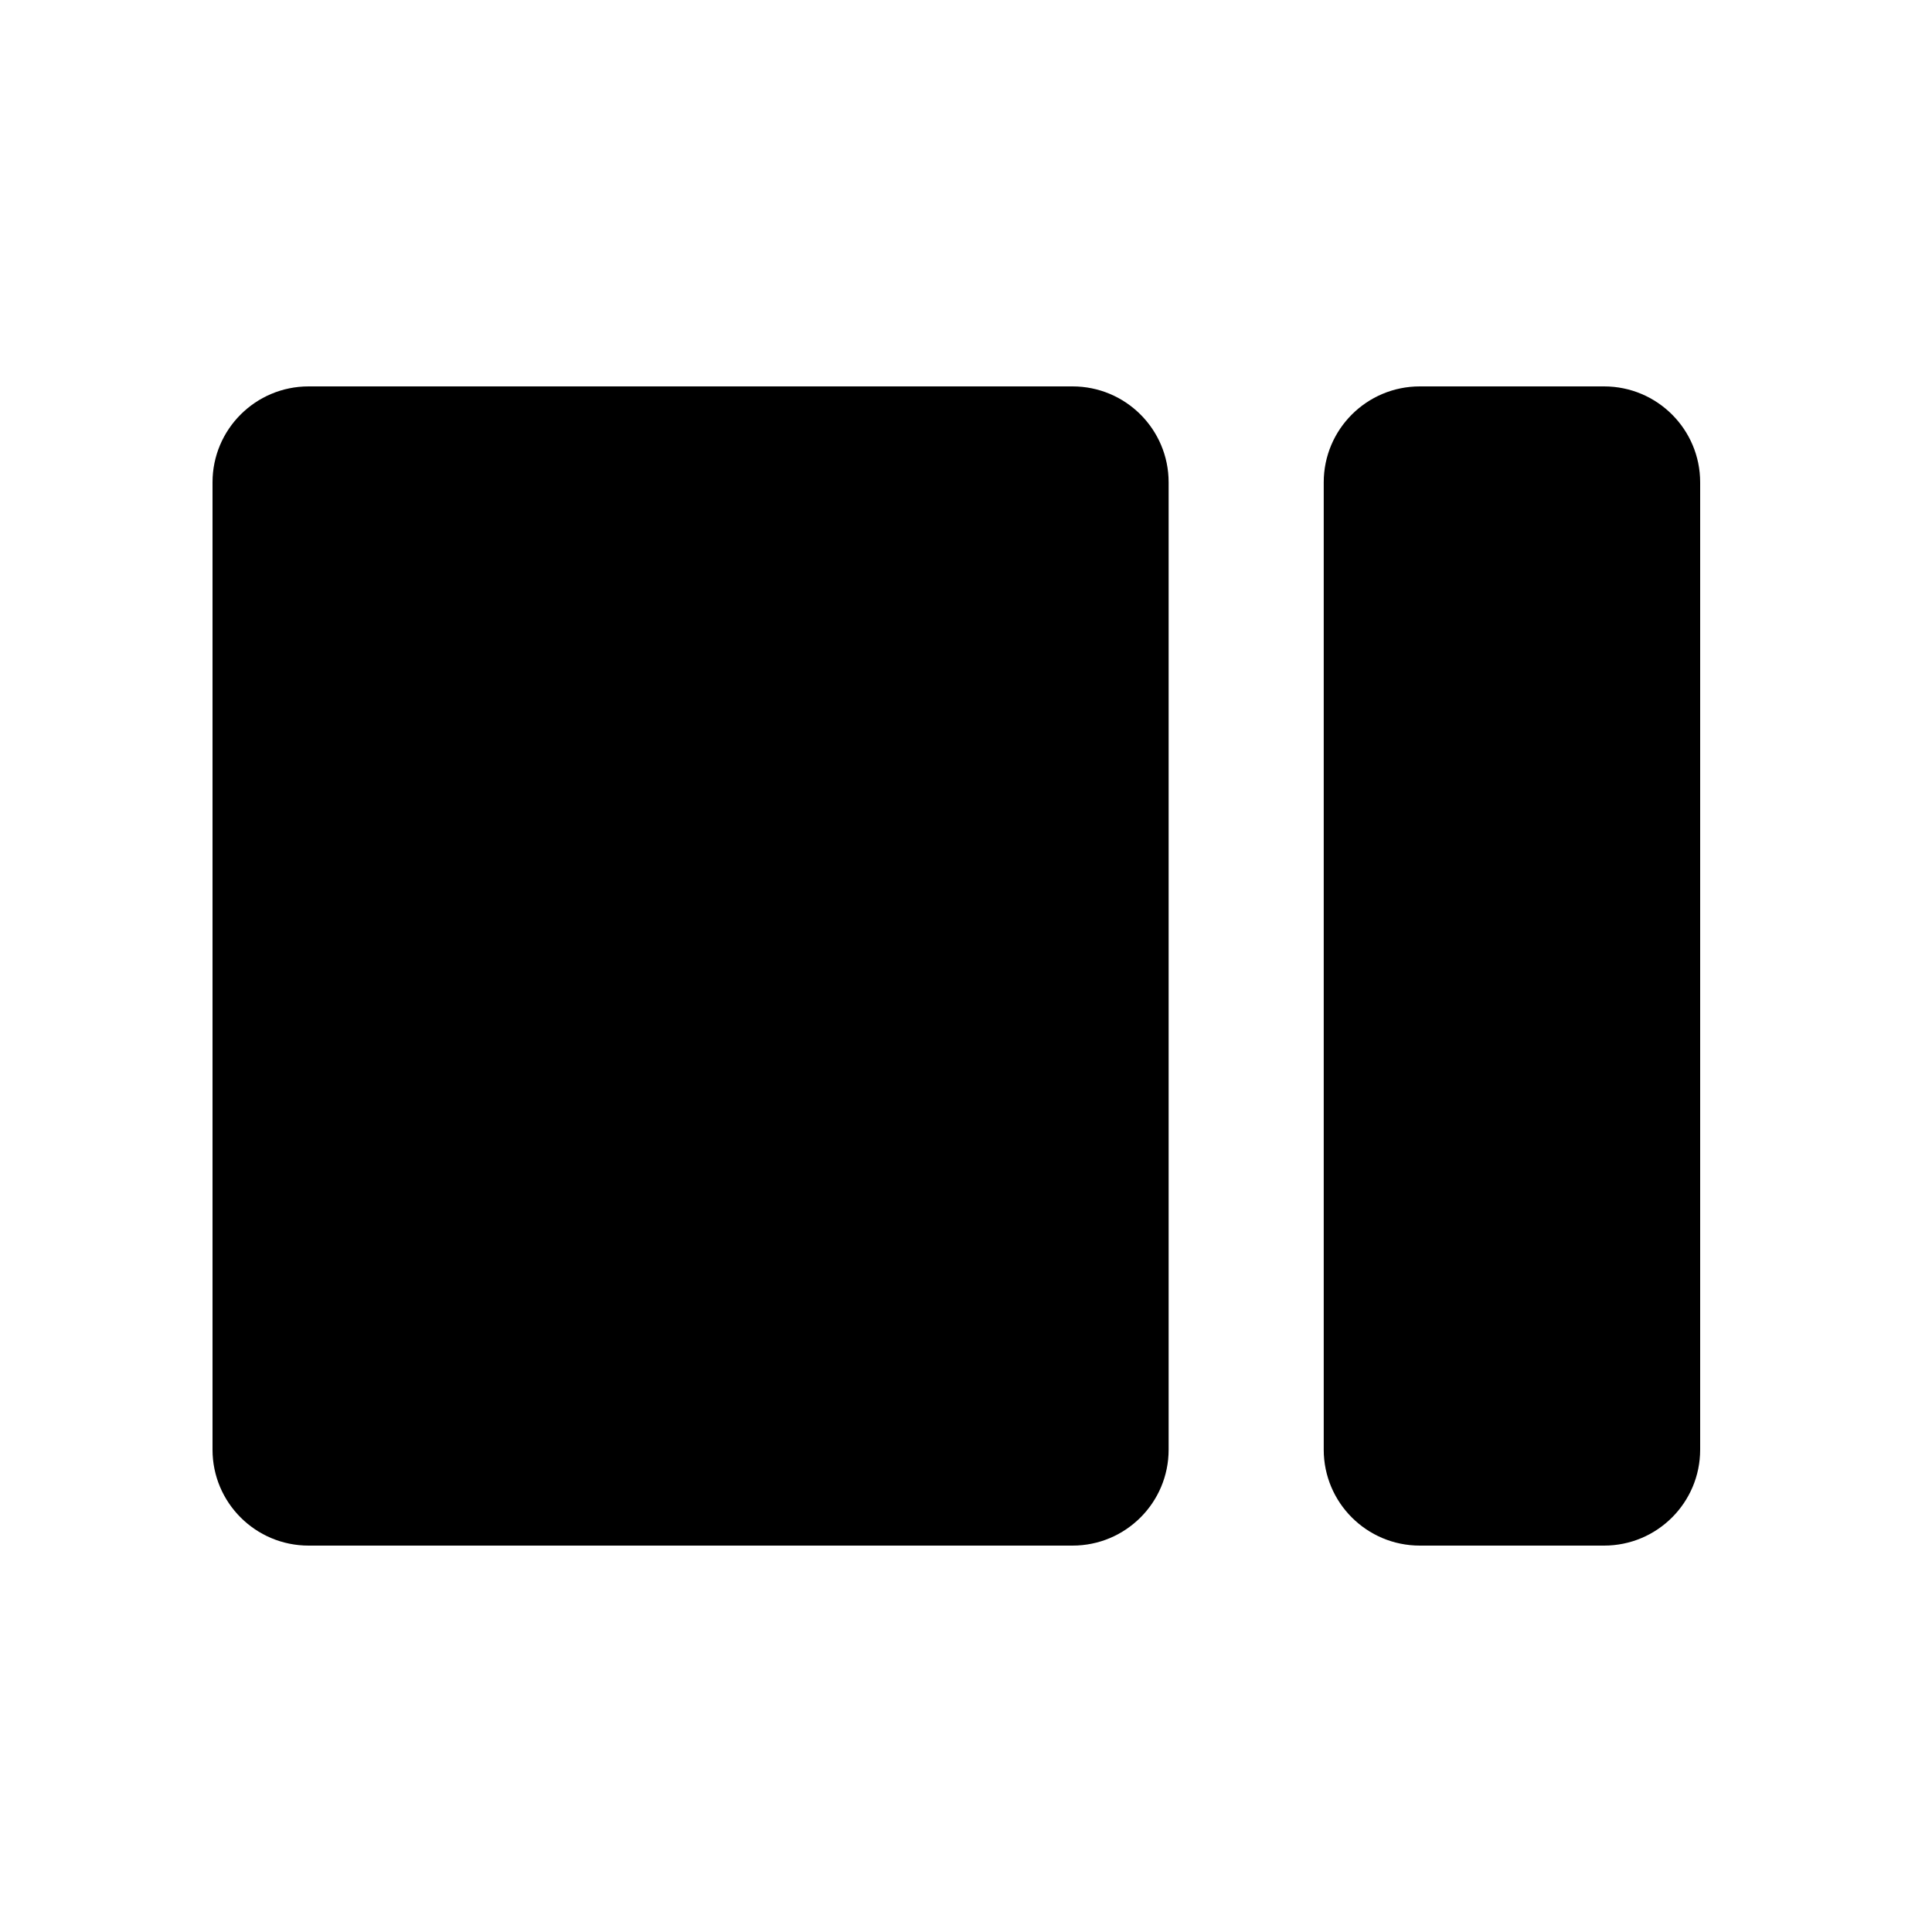
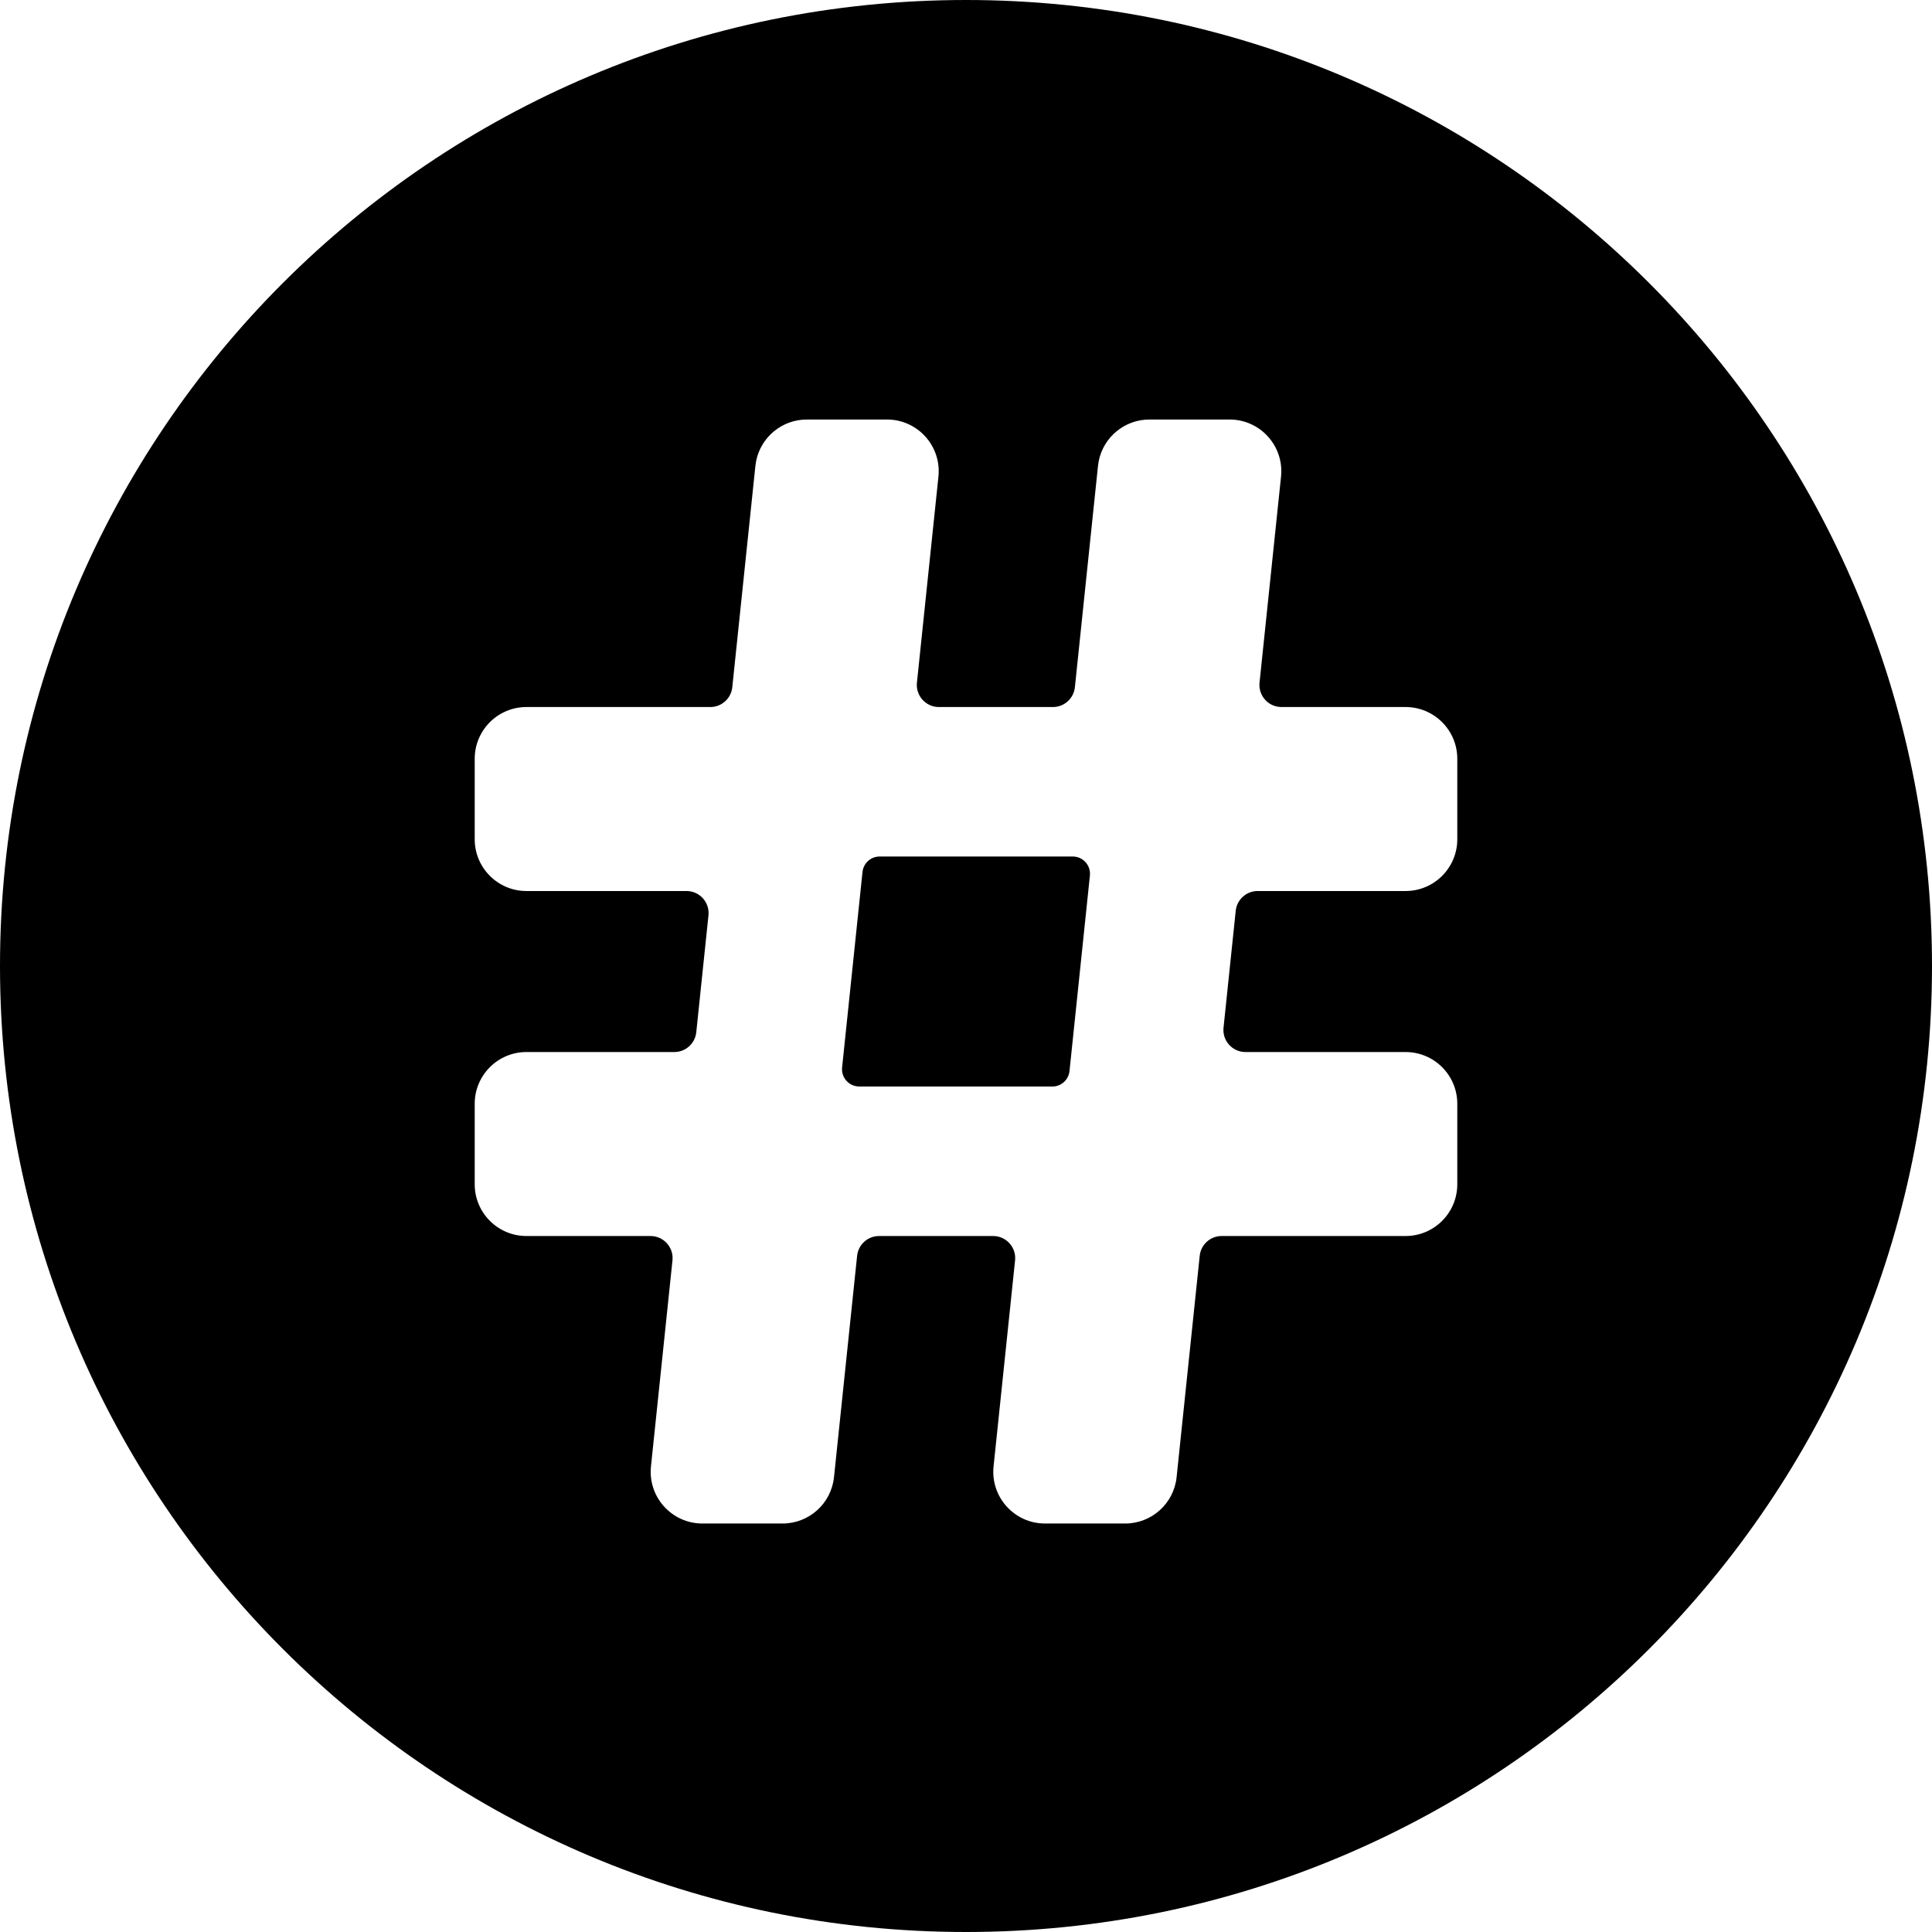
<svg xmlns="http://www.w3.org/2000/svg" width="100" height="100" viewBox="0 0 100 100" fill="black">
-   <path d="M11 75.035V24.965C11 22.223 13.227 20 15.974 20H55.514C58.261 20 60.488 22.223 60.488 24.965V75.035C60.488 77.777 58.261 80 55.514 80H15.974C13.227 80 11 77.777 11 75.035Z" />
-   <path d="M88 24.965V75.035C88 77.777 85.773 80 83.026 80L73.49 80C70.743 80 68.516 77.777 68.516 75.035V24.965C68.516 22.223 70.743 20 73.49 20H83.026C85.773 20 88 22.223 88 24.965Z" />
+   <path fill-rule="evenodd" clip-rule="evenodd" d="M44.474 56.238L44.383 56.233C44.029 56.197 43.74 55.955 43.63 55.634C43.59 55.517 43.573 55.384 43.587 55.252L44.643 45.133C44.69 44.679 45.074 44.333 45.53 44.333H55.526C56.055 44.333 56.468 44.792 56.413 45.319L55.357 55.438C55.31 55.893 54.926 56.238 54.47 56.238H44.474Z" />
+   <path fill-rule="evenodd" clip-rule="evenodd" d="M0 50C0 77.614 22.386 100 50 100C77.614 100 100 77.614 100 50C100 22.386 77.614 0 50 0C22.386 0 0 22.386 0 50ZM75.429 57.131C75.429 55.652 74.23 54.453 72.752 54.453H64.466C63.788 54.453 63.259 53.866 63.33 53.191L63.961 47.143C64.021 46.561 64.512 46.119 65.097 46.119H72.752C74.23 46.119 75.429 44.919 75.429 43.44V39.274C75.429 37.795 74.23 36.596 72.752 36.596H66.33C65.652 36.596 65.123 36.008 65.193 35.334L66.306 24.671C66.471 23.09 65.232 21.715 63.644 21.714H59.494C58.209 21.715 57.119 22.625 56.87 23.863L56.832 24.115L55.636 35.571C55.575 36.153 55.085 36.596 54.5 36.596H48.597C47.919 36.596 47.39 36.008 47.46 35.334L48.573 24.671C48.738 23.09 47.499 21.715 45.911 21.714H41.762C40.477 21.714 39.386 22.625 39.137 23.863L39.099 24.115L37.903 35.571C37.843 36.153 37.352 36.596 36.767 36.596H27.248C25.77 36.596 24.571 37.795 24.571 39.274V43.44C24.571 44.919 25.77 46.119 27.248 46.119H35.534C36.212 46.119 36.741 46.706 36.67 47.38L36.039 53.428C35.979 54.011 35.488 54.453 34.903 54.453H27.248C25.77 54.453 24.571 55.652 24.571 57.131V61.297C24.571 62.777 25.77 63.976 27.248 63.976H33.67C34.348 63.976 34.877 64.563 34.807 65.237L33.694 75.9C33.529 77.481 34.768 78.857 36.356 78.857H40.505C41.876 78.857 43.026 77.821 43.168 76.457L44.364 65C44.425 64.418 44.915 63.976 45.5 63.976H51.403C52.081 63.976 52.61 64.563 52.54 65.237L51.427 75.9C51.262 77.481 52.501 78.857 54.089 78.857H58.239C59.61 78.857 60.759 77.821 60.901 76.457L62.097 65C62.157 64.418 62.648 63.976 63.233 63.976H72.752C74.23 63.976 75.429 62.777 75.429 61.297V57.131Z" />
</svg>
